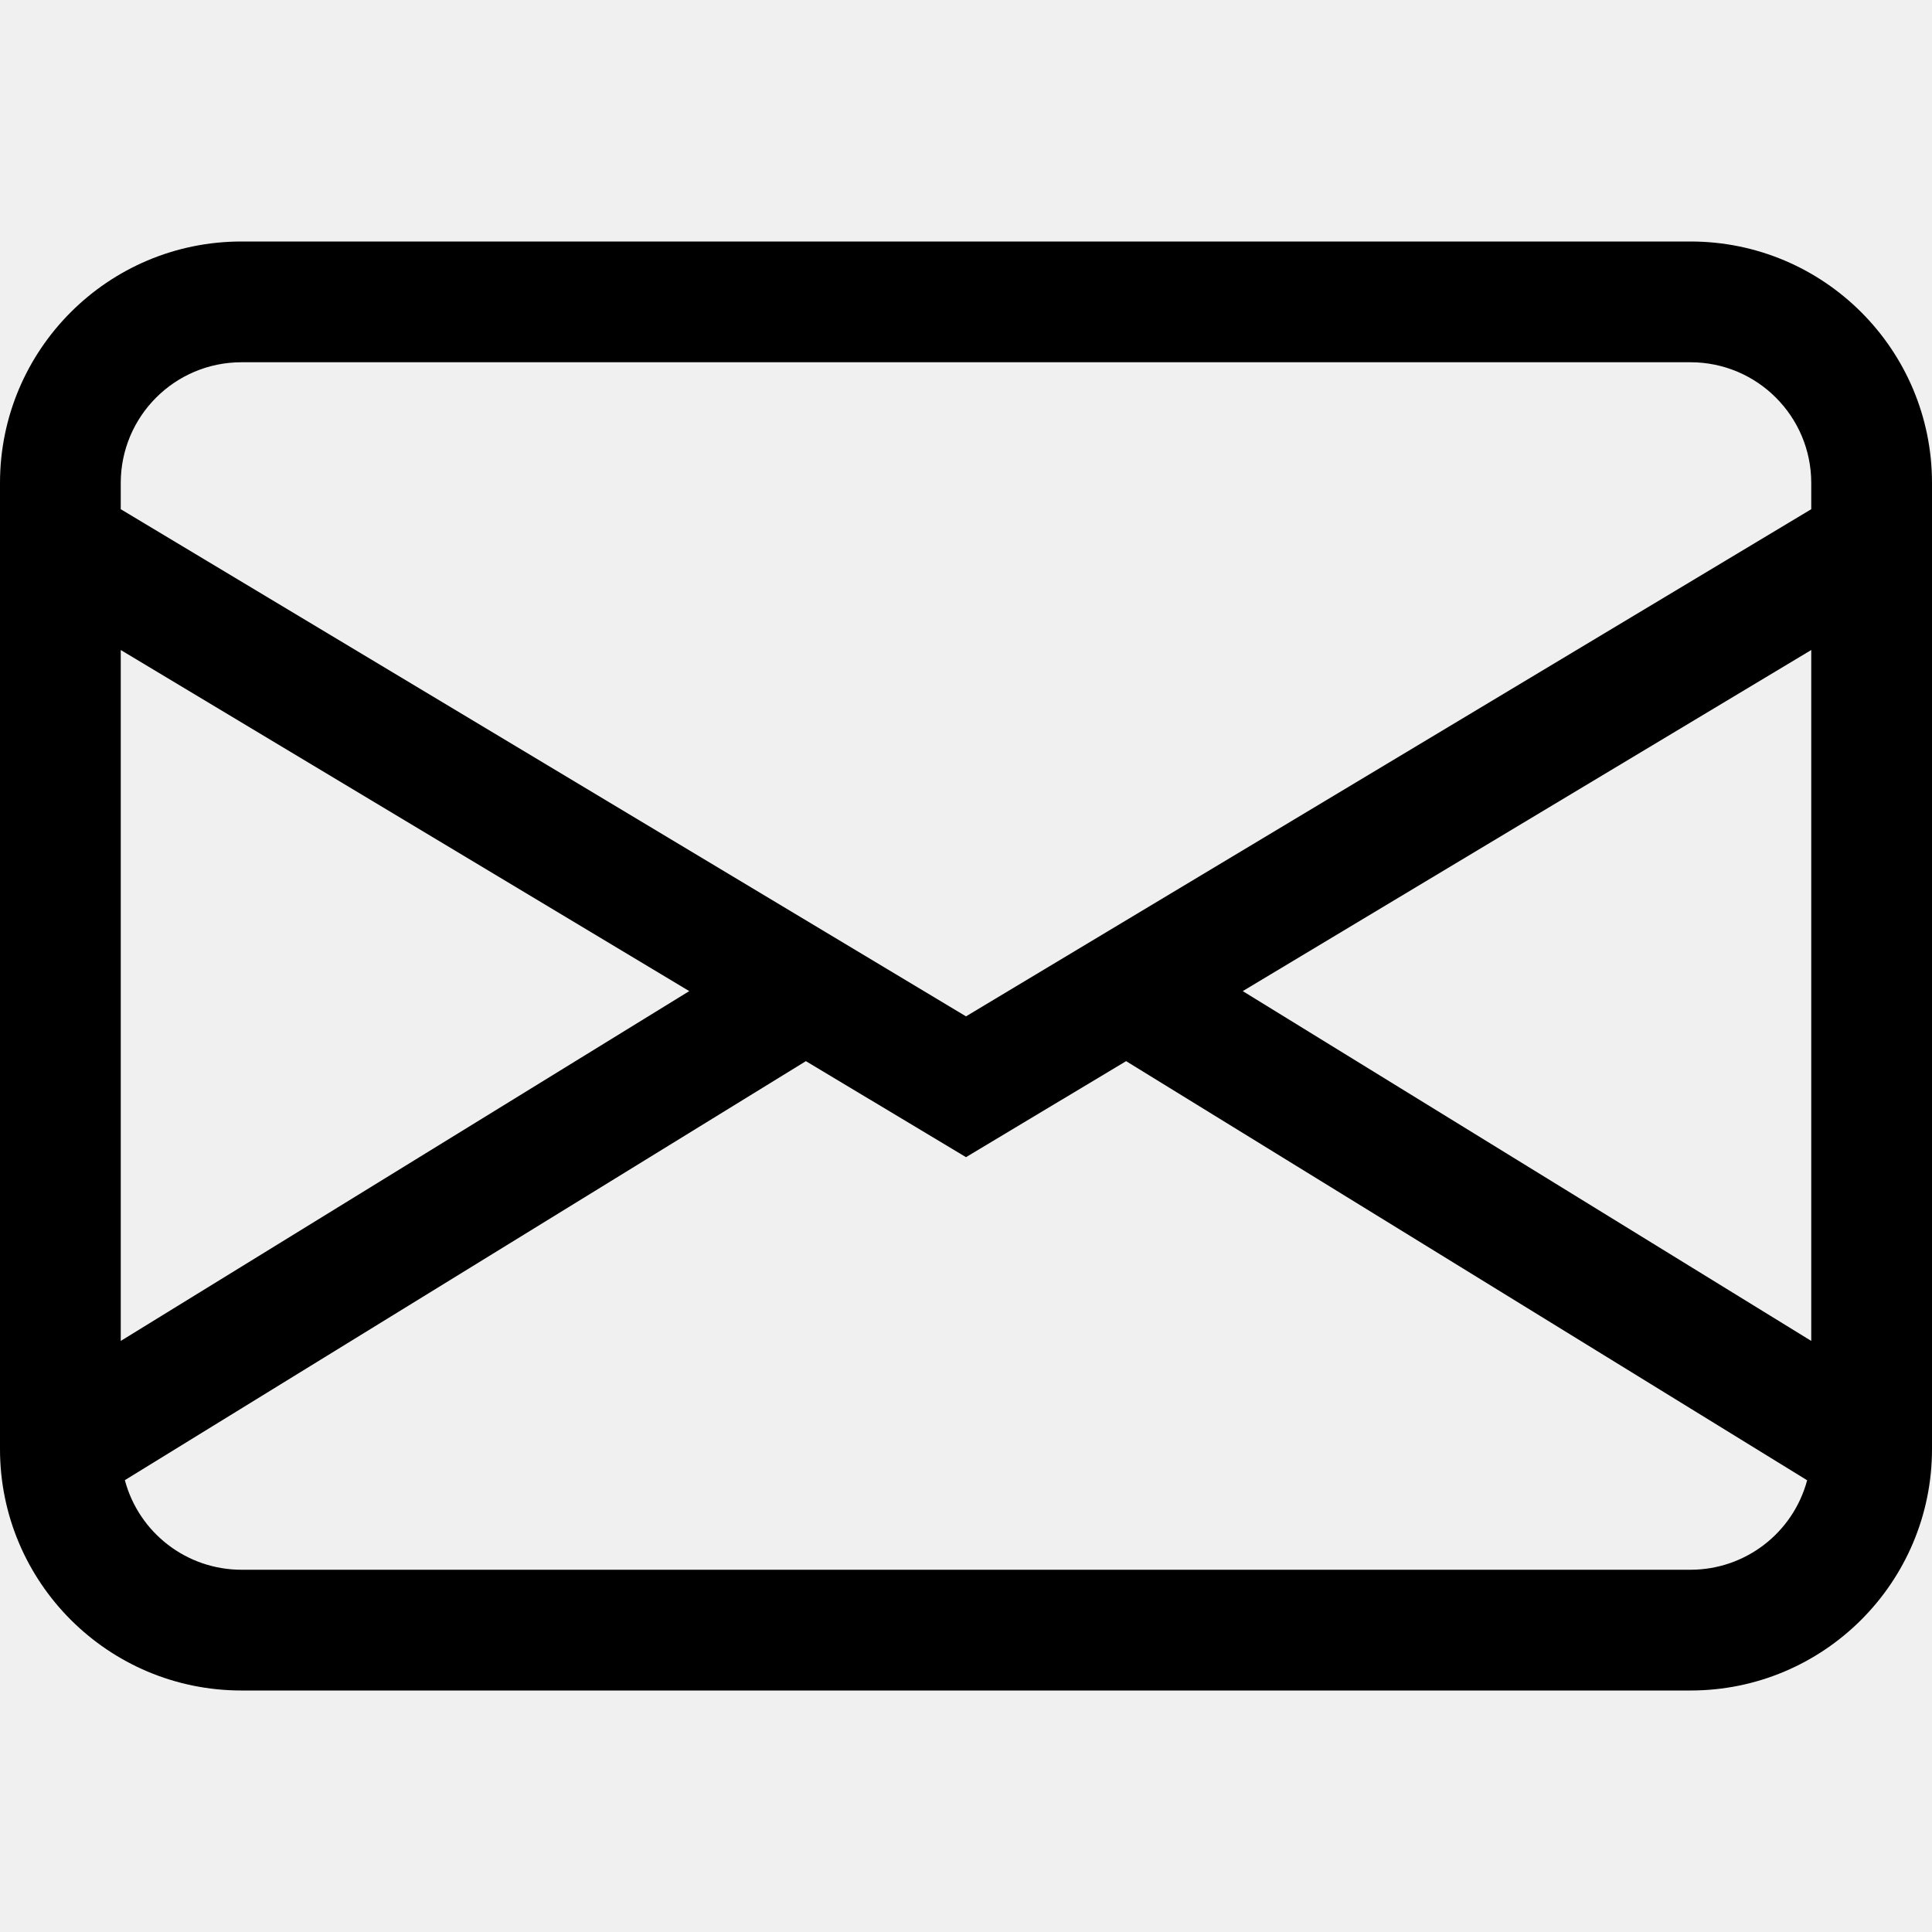
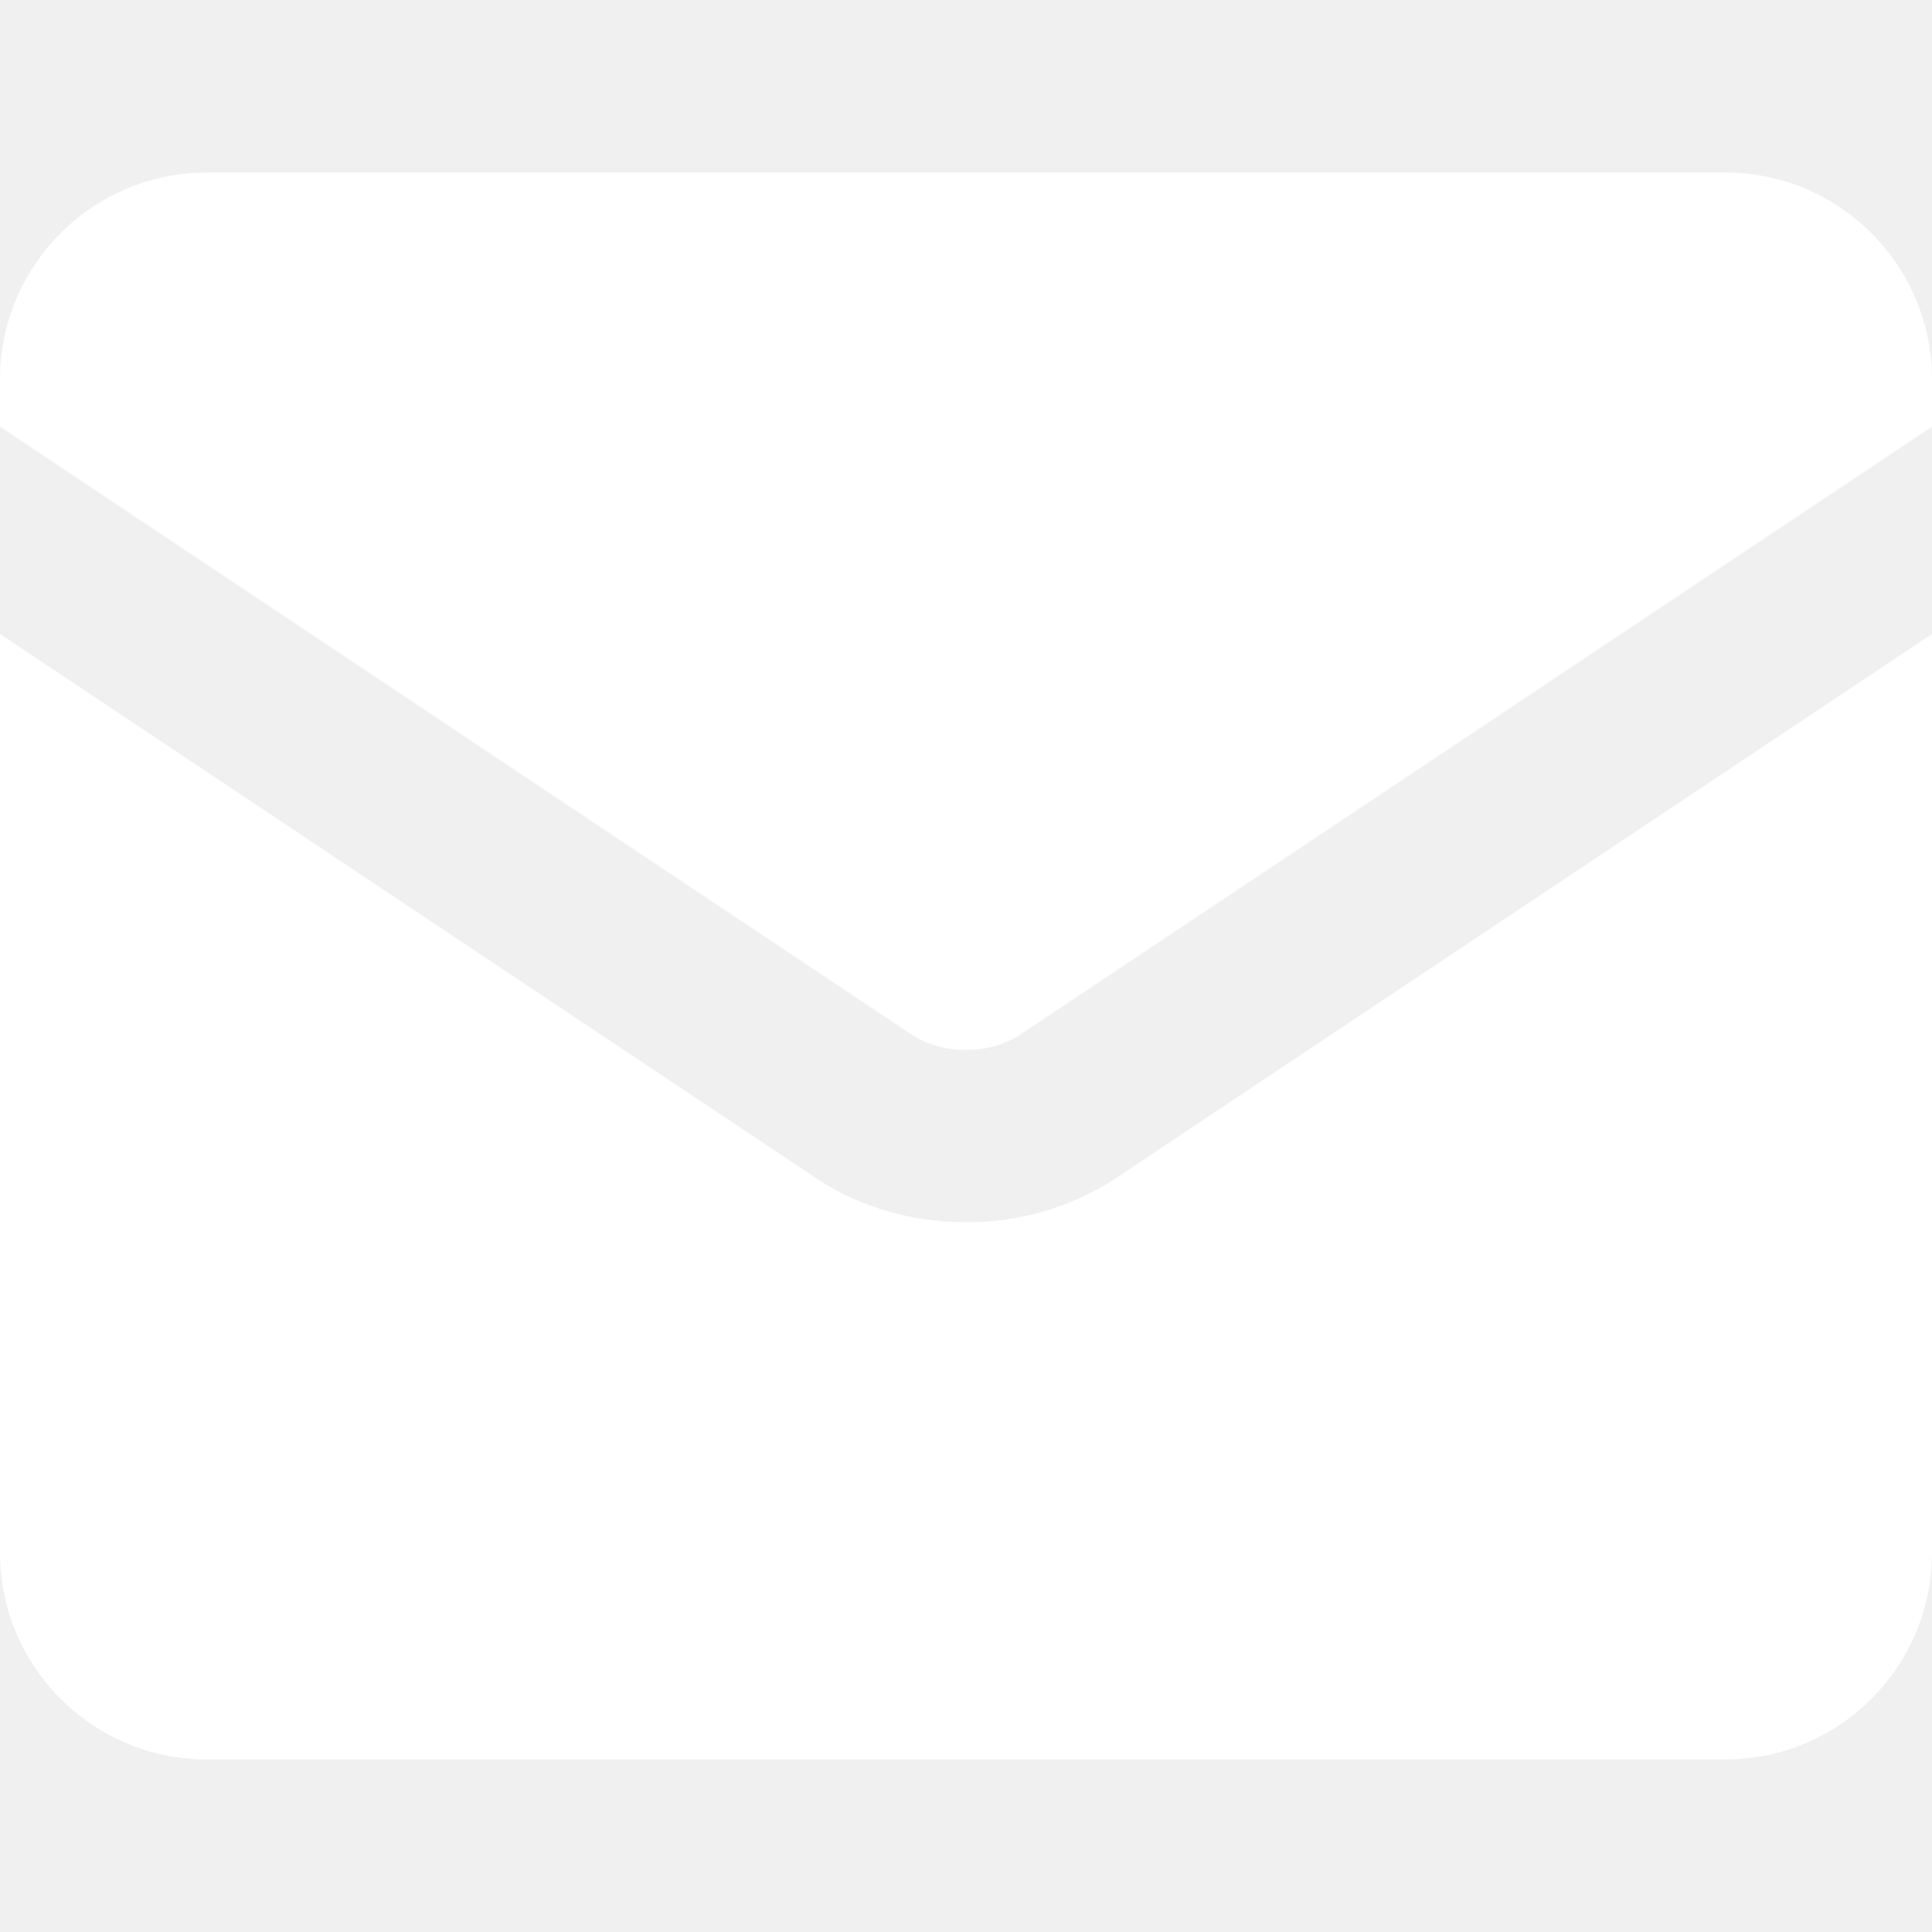
- <svg xmlns="http://www.w3.org/2000/svg" width="16" height="16" fill="currentColor" viewBox="0 0 16 16">
-   <path d="M0 4a2 2 0 0 1 2-2h12a2 2 0 0 1 2 2v8a2 2 0 0 1-2 2H2a2 2 0 0 1-2-2zm2-1a1 1 0 0 0-1 1v.217l7 4.2 7-4.2V4a1 1 0 0 0-1-1zm13 2.383-4.708 2.825L15 11.105zm-.034 6.876-5.64-3.471L8 9.583l-1.326-.795-5.64 3.47A1 1 0 0 0 2 13h12a1 1 0 0 0 .966-.741M1 11.105l4.708-2.897L1 5.383z" />
+ <svg xmlns="http://www.w3.org/2000/svg" width="512" height="512" viewBox="0 0 14 14">
+   <path fill="#fff" fill-rule="evenodd" d="M0 2.75a1.5 1.5 0 0 1 1.5-1.5h11a1.5 1.5 0 0 1 1.5 1.5v.342L7.383 7.504A.7.7 0 0 1 7 7.607a.7.7 0 0 1-.383-.103L0 3.092zm0 1.844v6.656a1.5 1.5 0 0 0 1.5 1.5h11a1.5 1.5 0 0 0 1.5-1.5V4.594L8.073 8.546l-.005.004A1.97 1.97 0 0 1 7 8.857c-.375 0-.753-.102-1.068-.307l-.005-.004z" clip-rule="evenodd" />
</svg>
